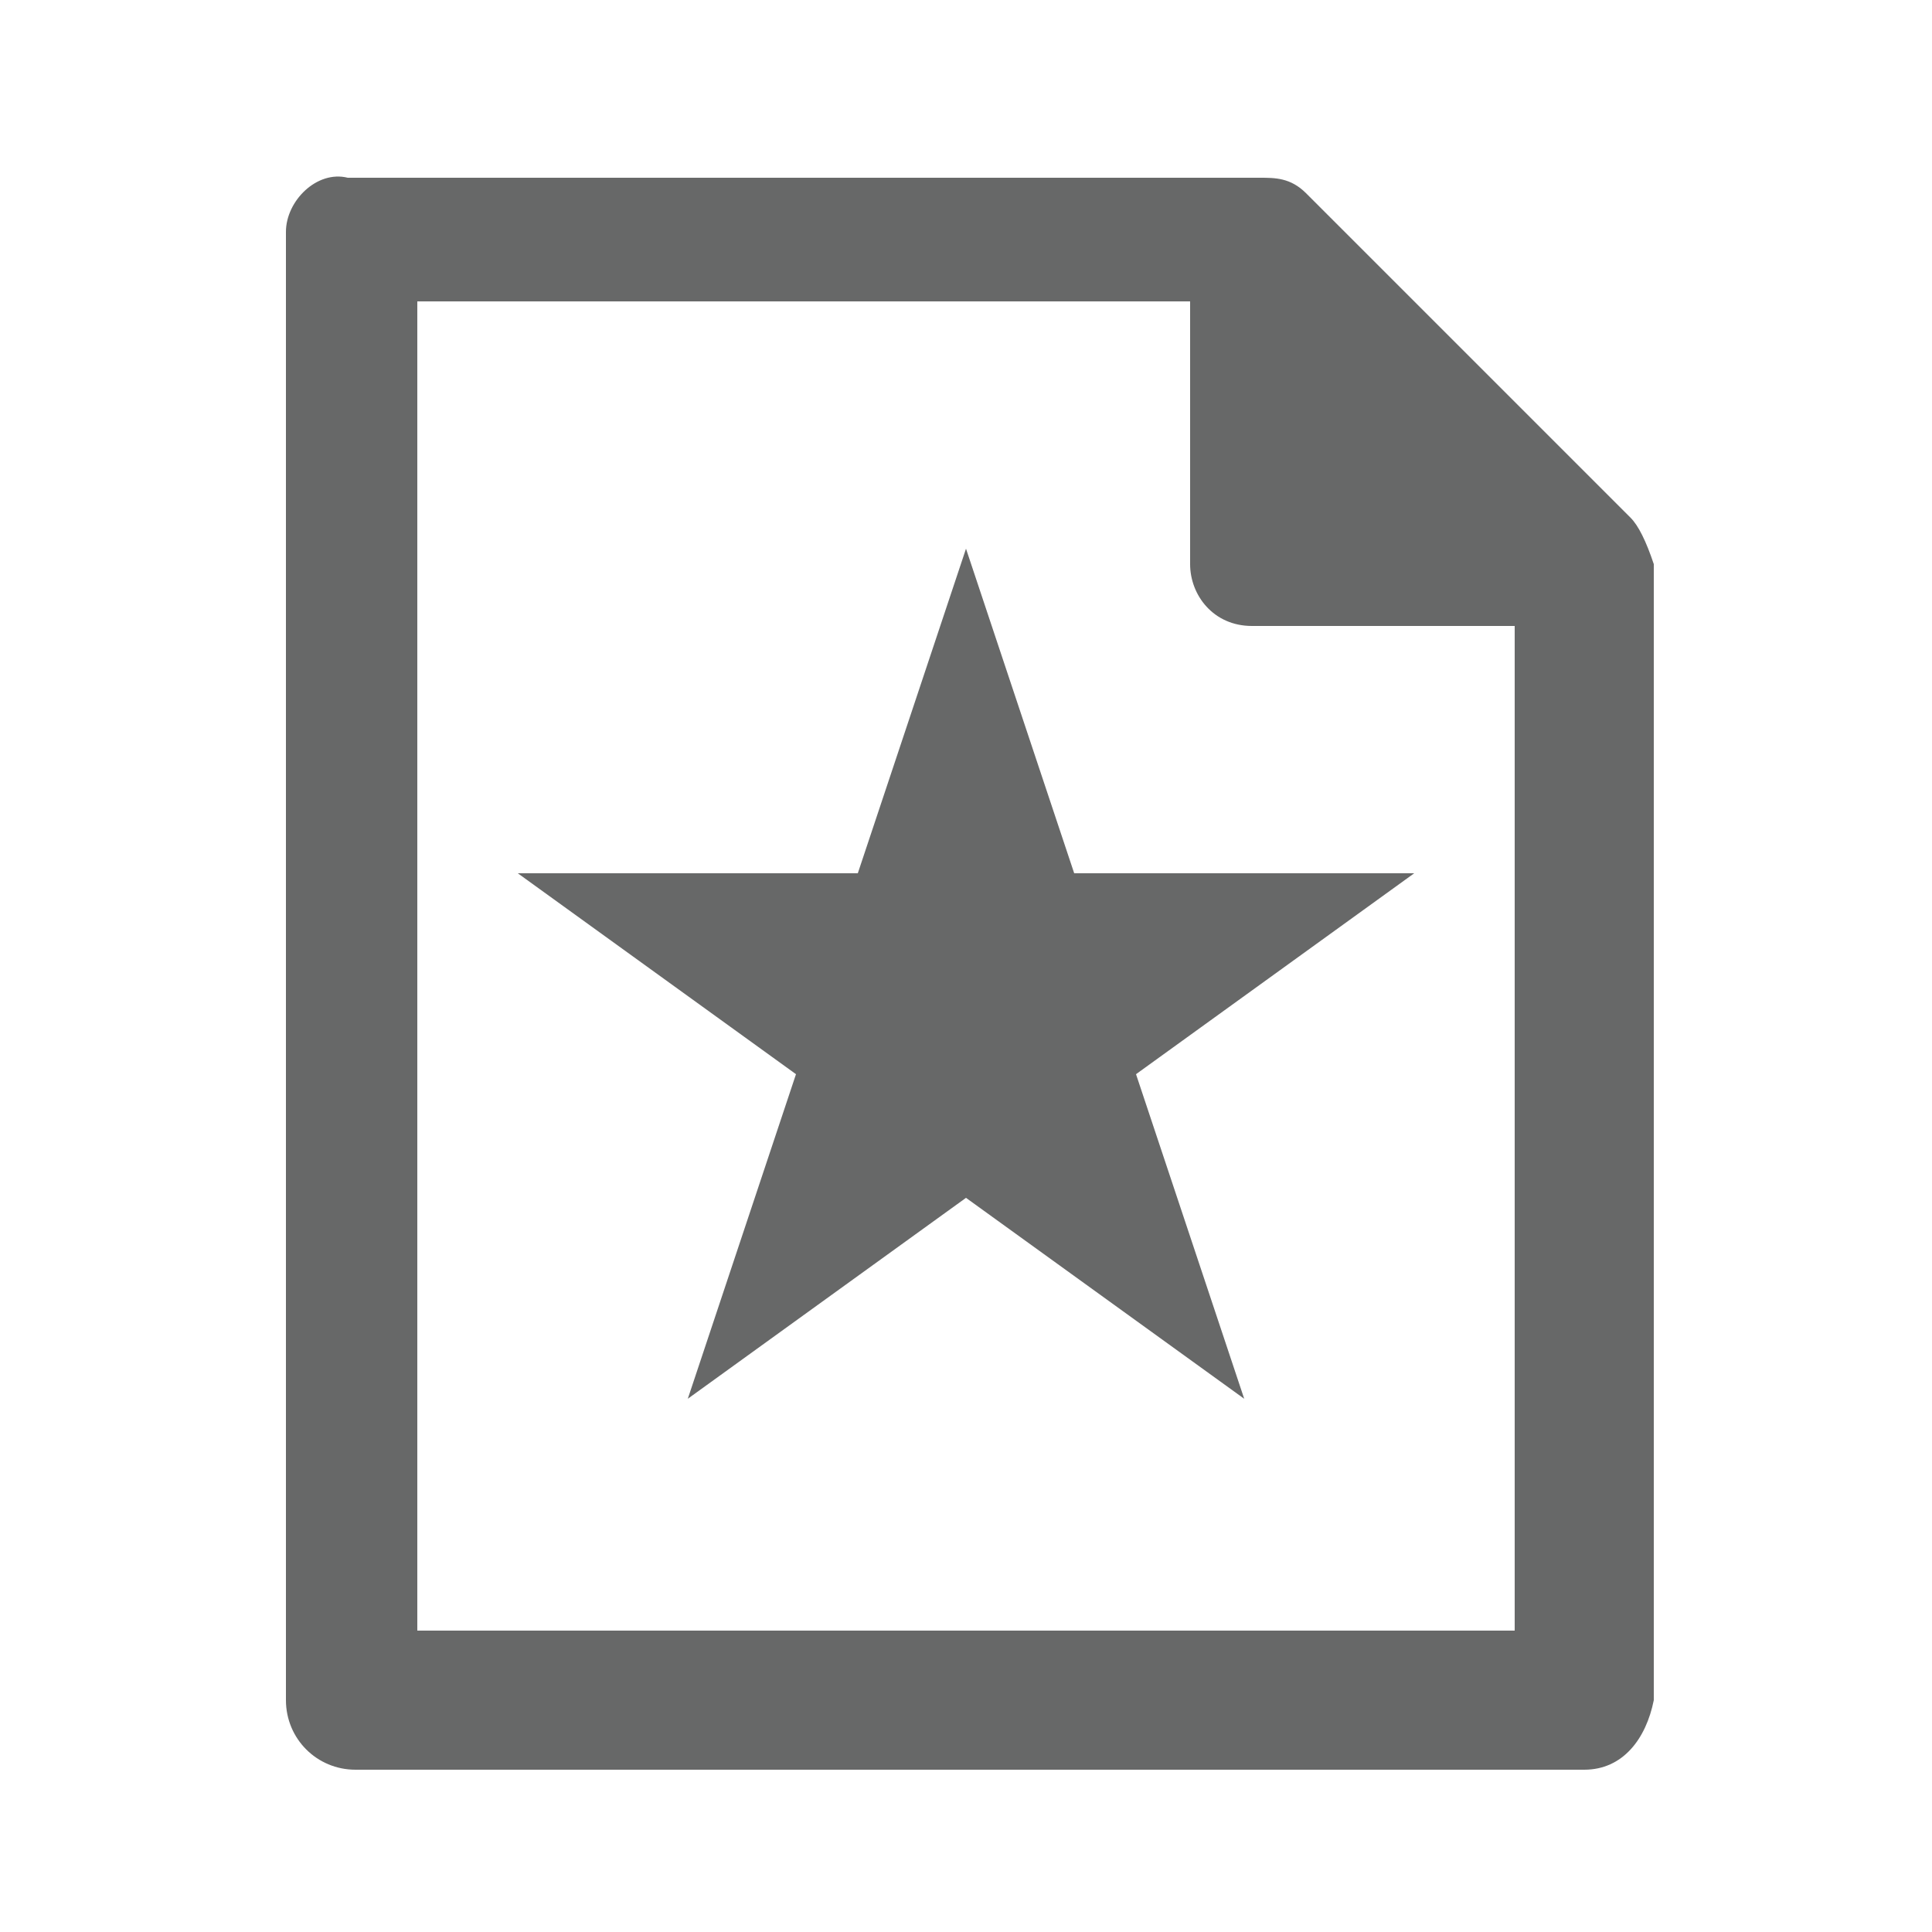
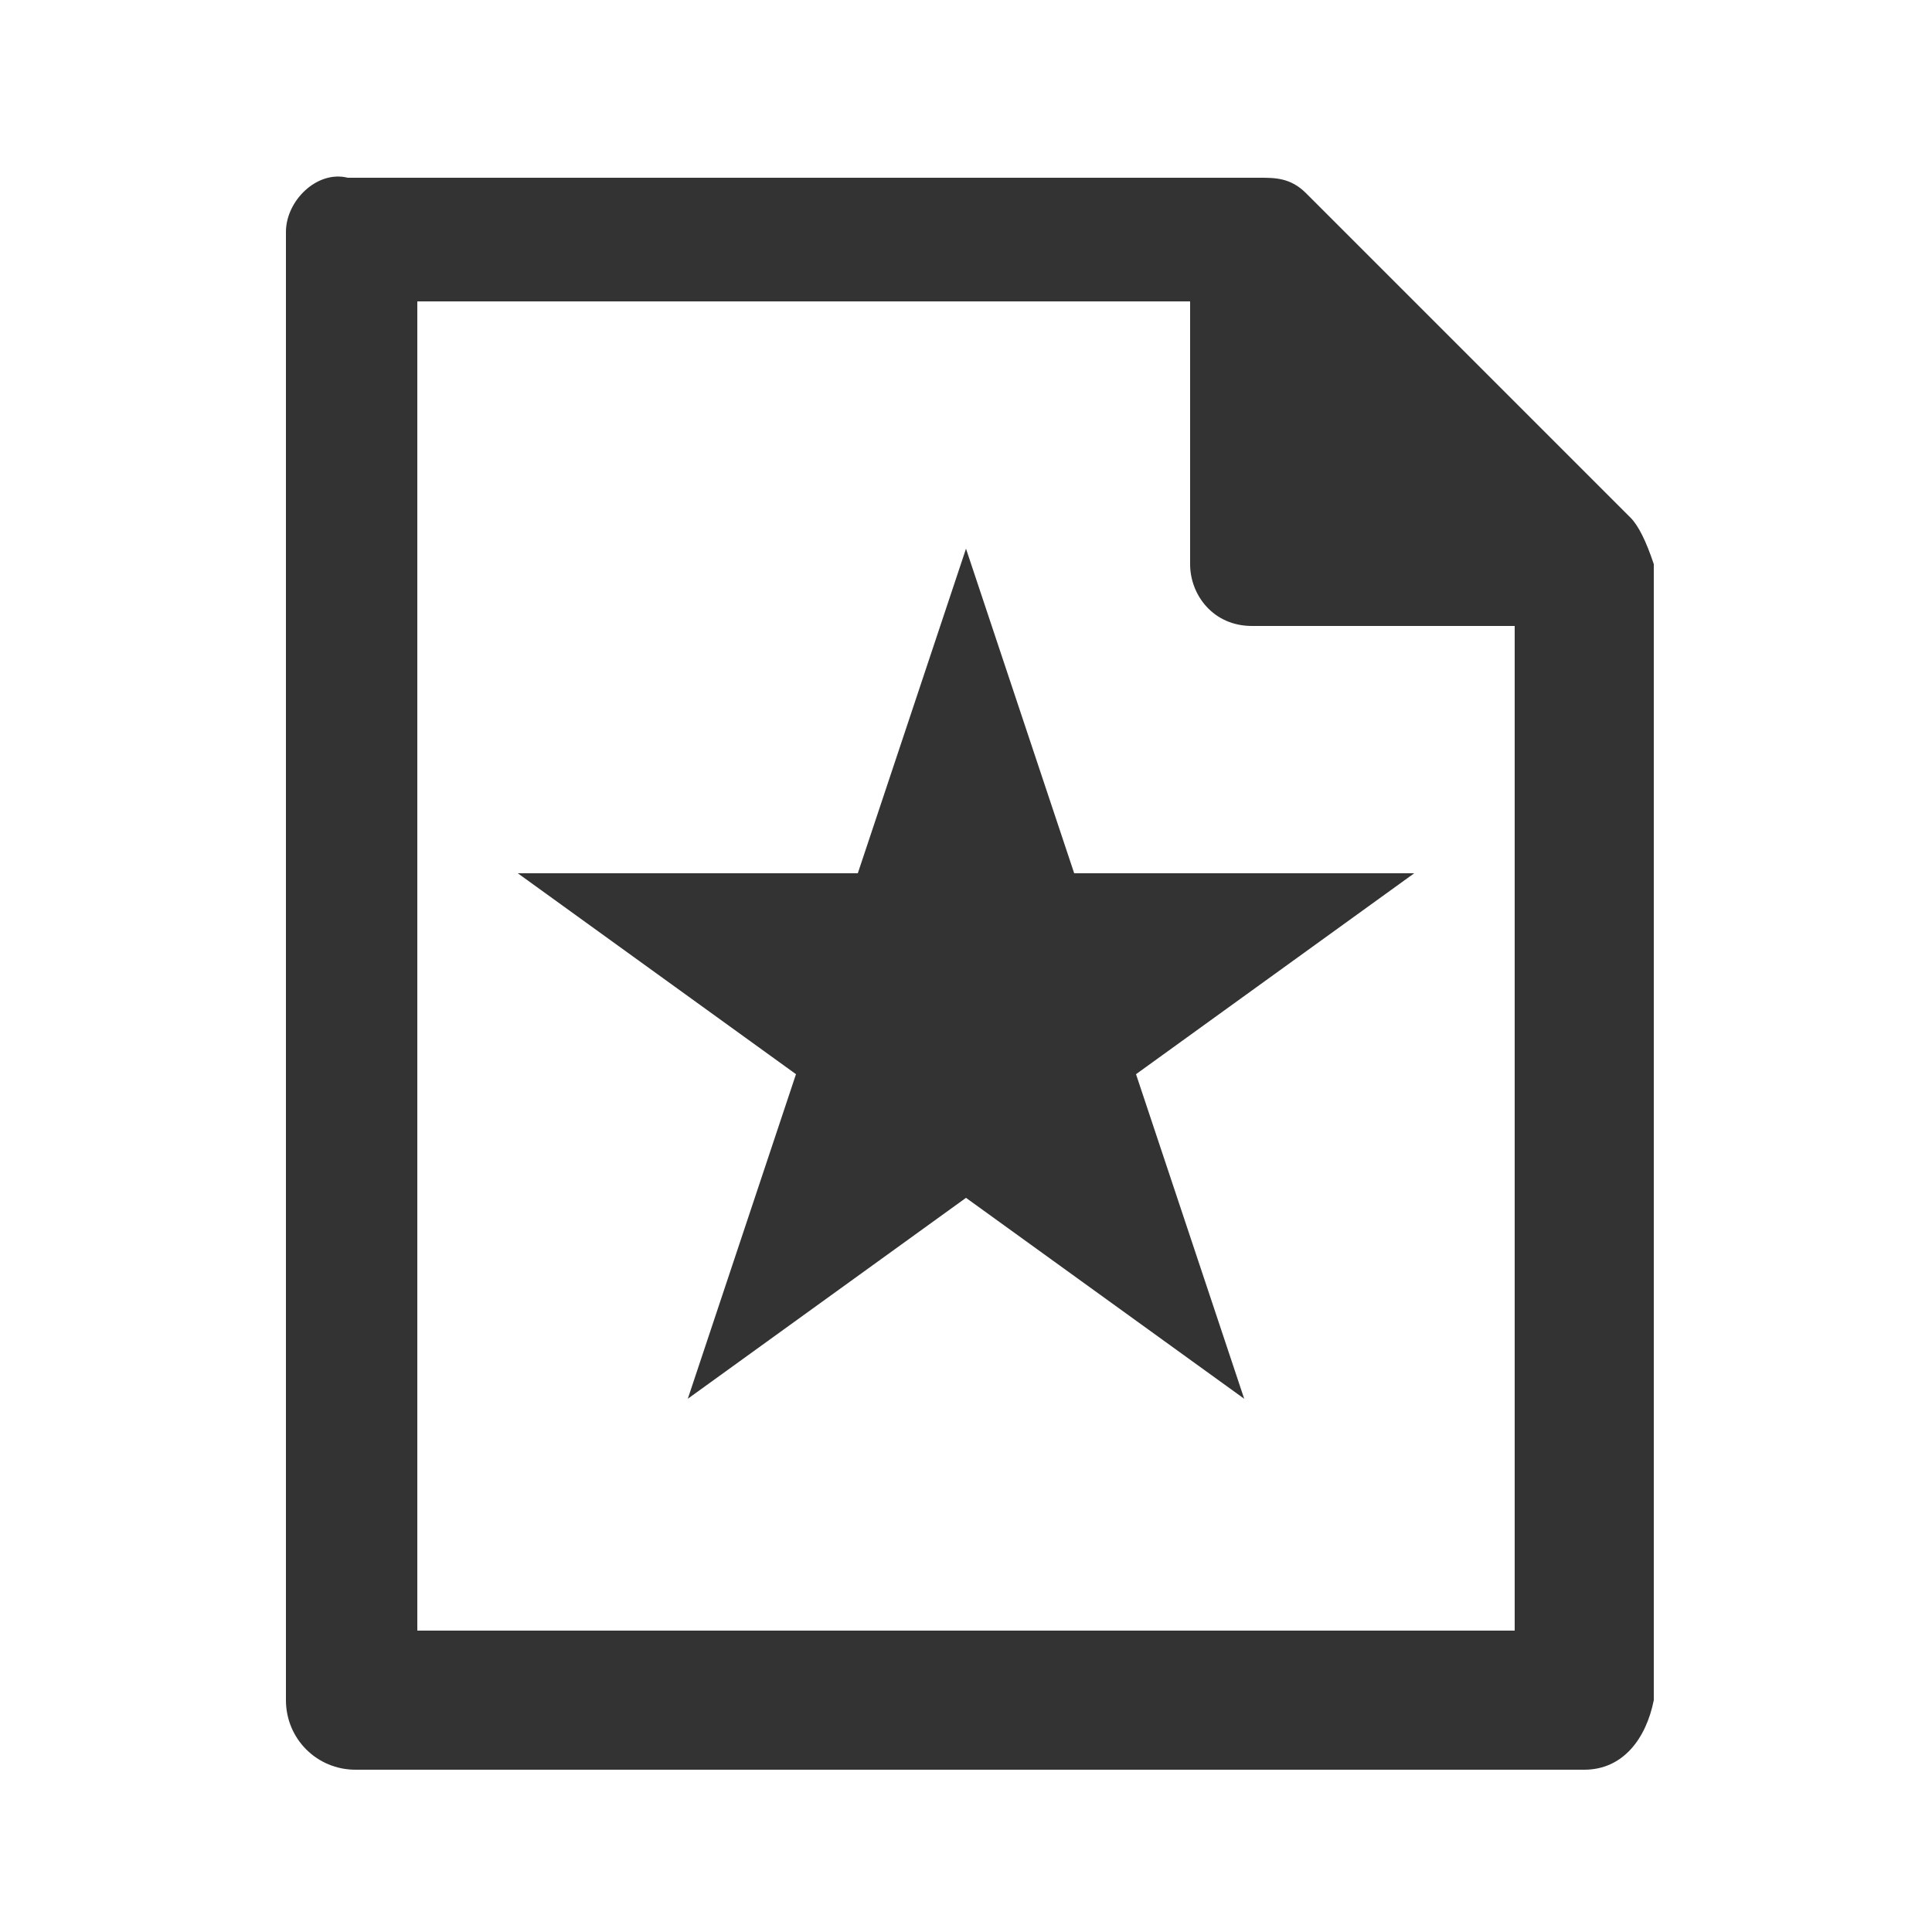
<svg xmlns="http://www.w3.org/2000/svg" version="1.1" id="Layer_1" x="0px" y="0px" viewBox="0 0 25 25" style="enable-background:new 0 0 25 25;" xml:space="preserve">
  <style type="text/css">
- 	.st0{fill:#676868;}
+ 	.icon-filerep-tix-grey{fill:#333333;}
</style>
  <g id="Group_2" transform="translate(0)">
-     <path id="Path_3" class="st0" d="M21.1,6.7l-4.2-4.2c-0.2-0.2-0.4-0.2-0.6-0.2H4.5C4.1,2.2,3.7,2.6,3.7,3V22c0,0.5,0.4,0.9,0.9,0.9   h15.9c0.5,0,0.8-0.4,0.9-0.9V7.3C21.3,7,21.2,6.8,21.1,6.7z M16.2,8.1h3.4v13H5.4V3.9h10v3.4C15.4,7.7,15.7,8.1,16.2,8.1L16.2,8.1z   " />
-     <path id="Path_4" class="st0" d="M12.5,7.1l-1.4,4.2H6.7l3.6,2.6l-1.4,4.2l3.6-2.6l3.6,2.6l-1.4-4.2l3.6-2.6h-4.4L12.5,7.1z" />
+     <path id="Path_3" class="icon-filerep-tix-grey" d="M21.1,6.7l-4.2-4.2c-0.2-0.2-0.4-0.2-0.6-0.2H4.5C4.1,2.2,3.7,2.6,3.7,3V22c0,0.5,0.4,0.9,0.9,0.9   h15.9c0.5,0,0.8-0.4,0.9-0.9V7.3C21.3,7,21.2,6.8,21.1,6.7z M16.2,8.1h3.4v13H5.4V3.9h10v3.4C15.4,7.7,15.7,8.1,16.2,8.1L16.2,8.1z   " />
+     <path id="Path_4" class="icon-filerep-tix-grey" d="M12.5,7.1l-1.4,4.2H6.7l3.6,2.6l-1.4,4.2l3.6-2.6l3.6,2.6l-1.4-4.2l3.6-2.6h-4.4L12.5,7.1z" />
  </g>
</svg>
